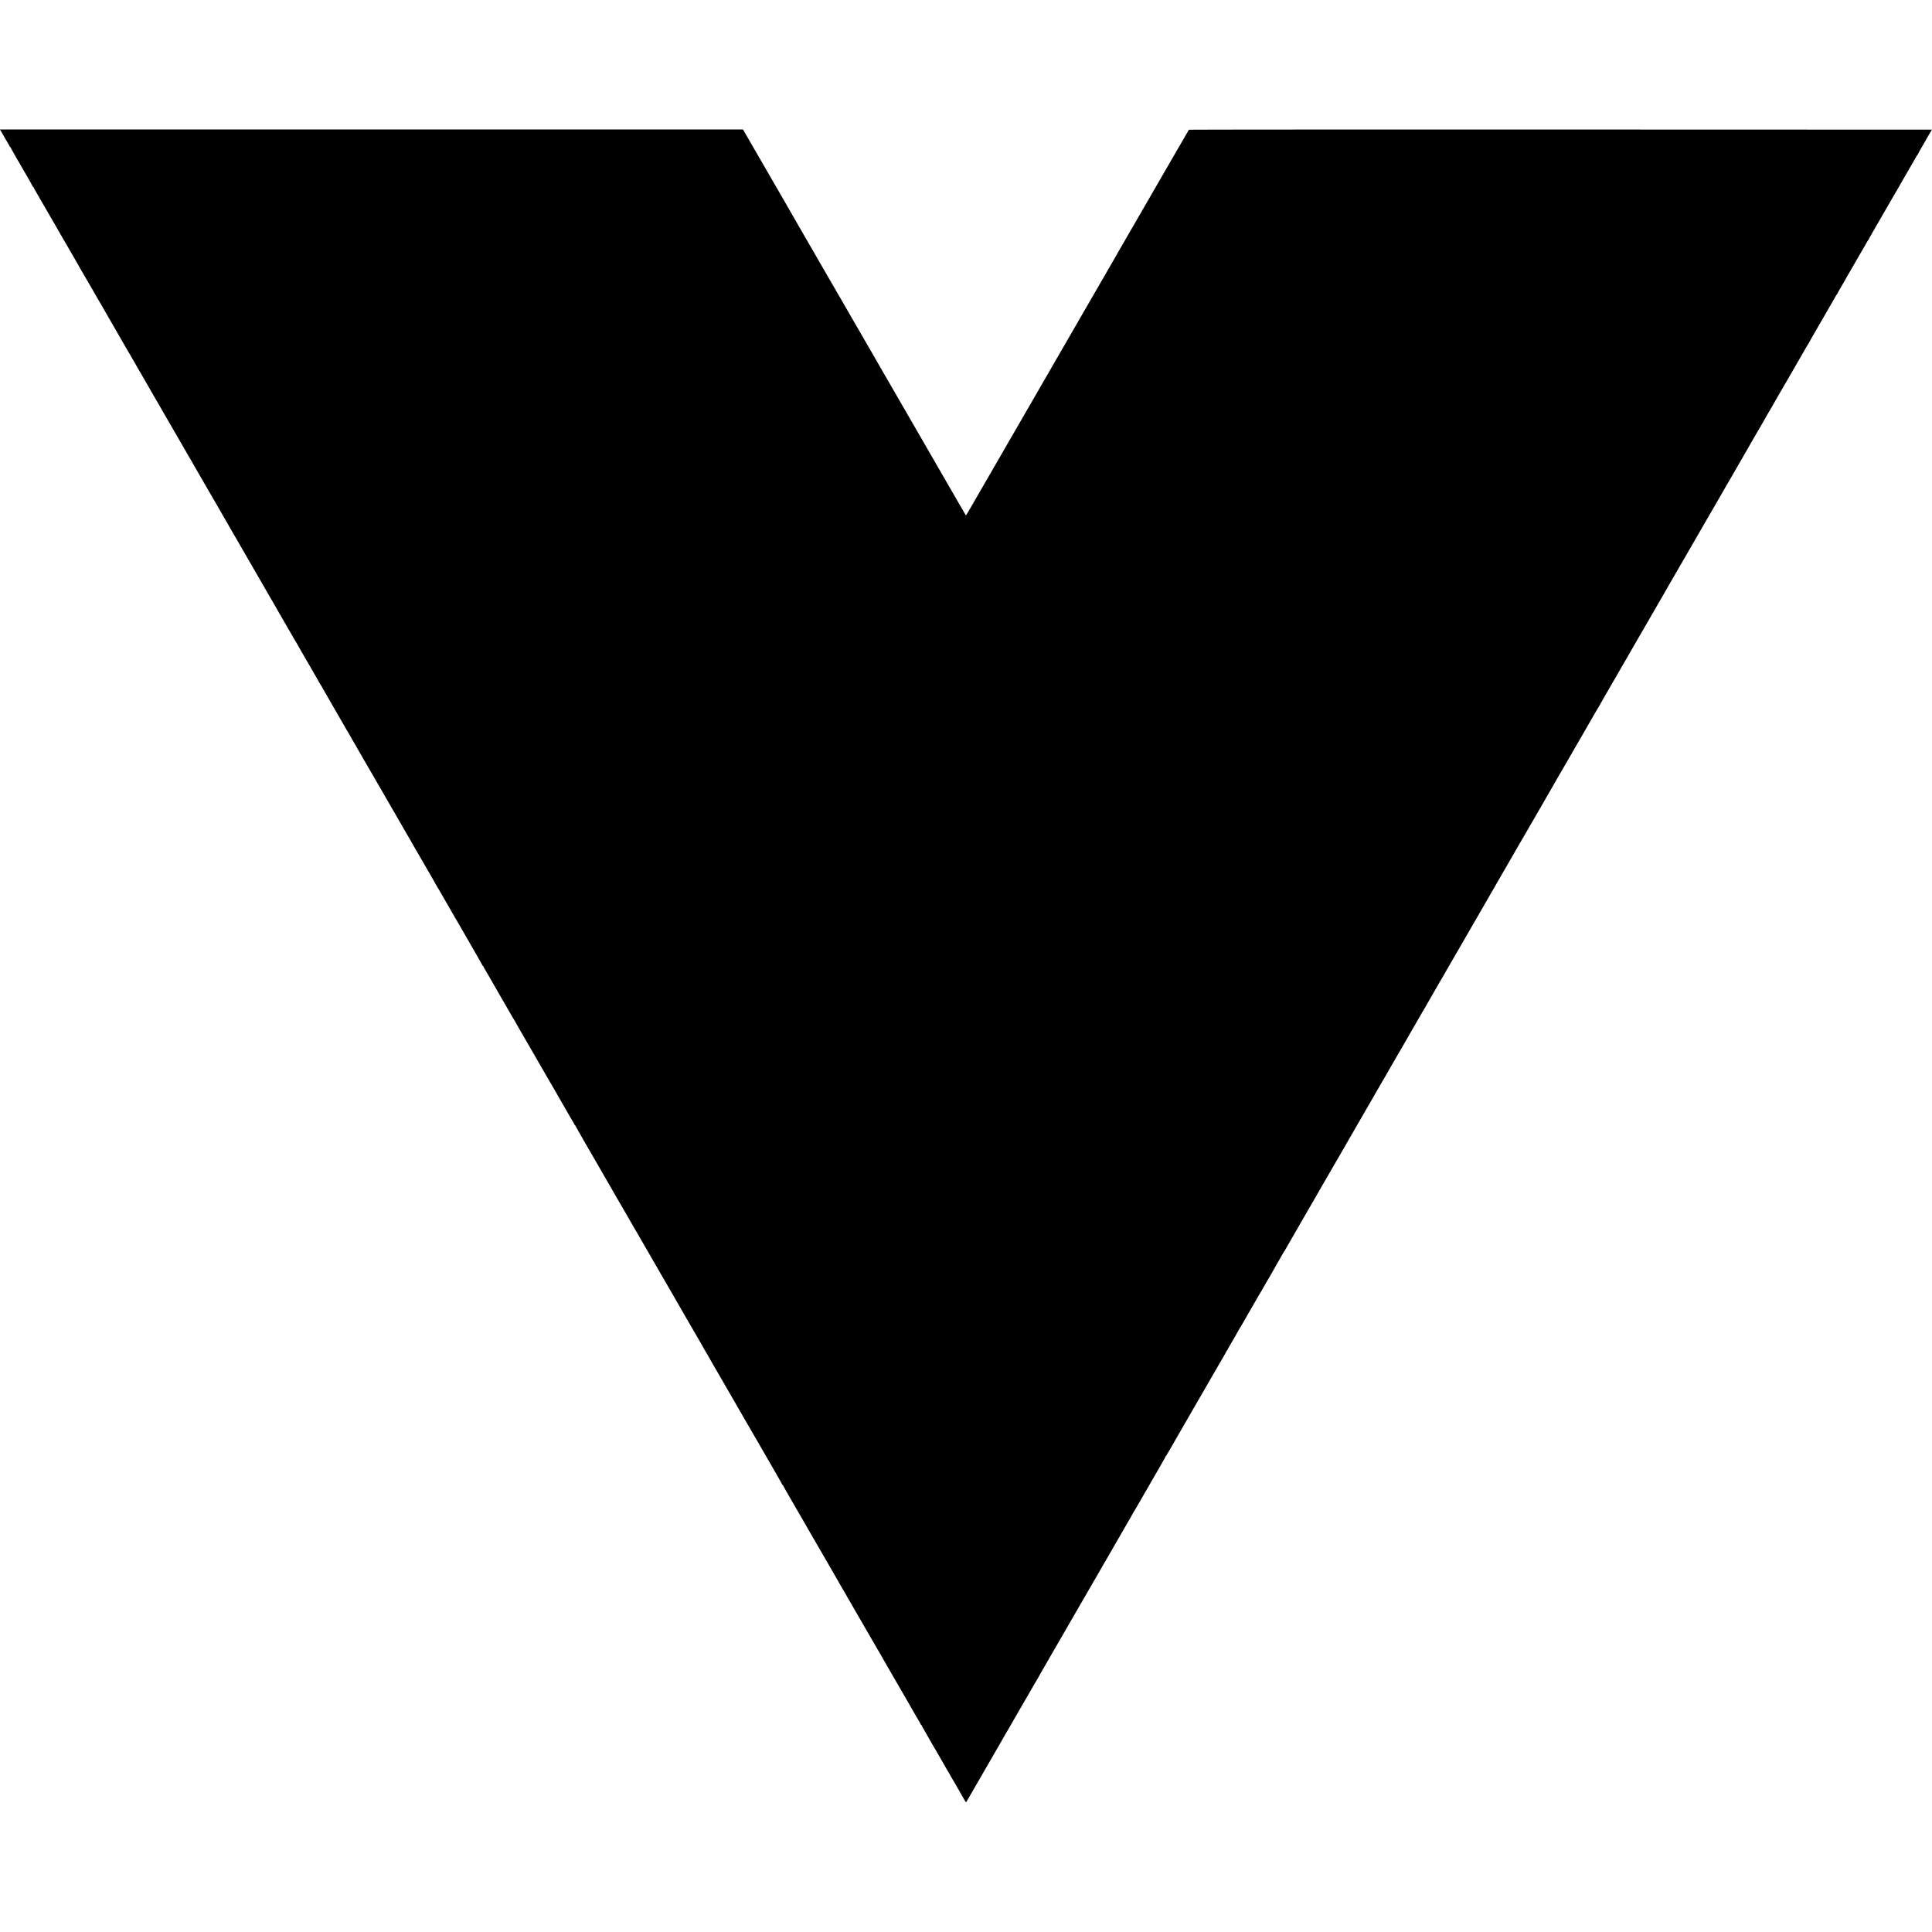
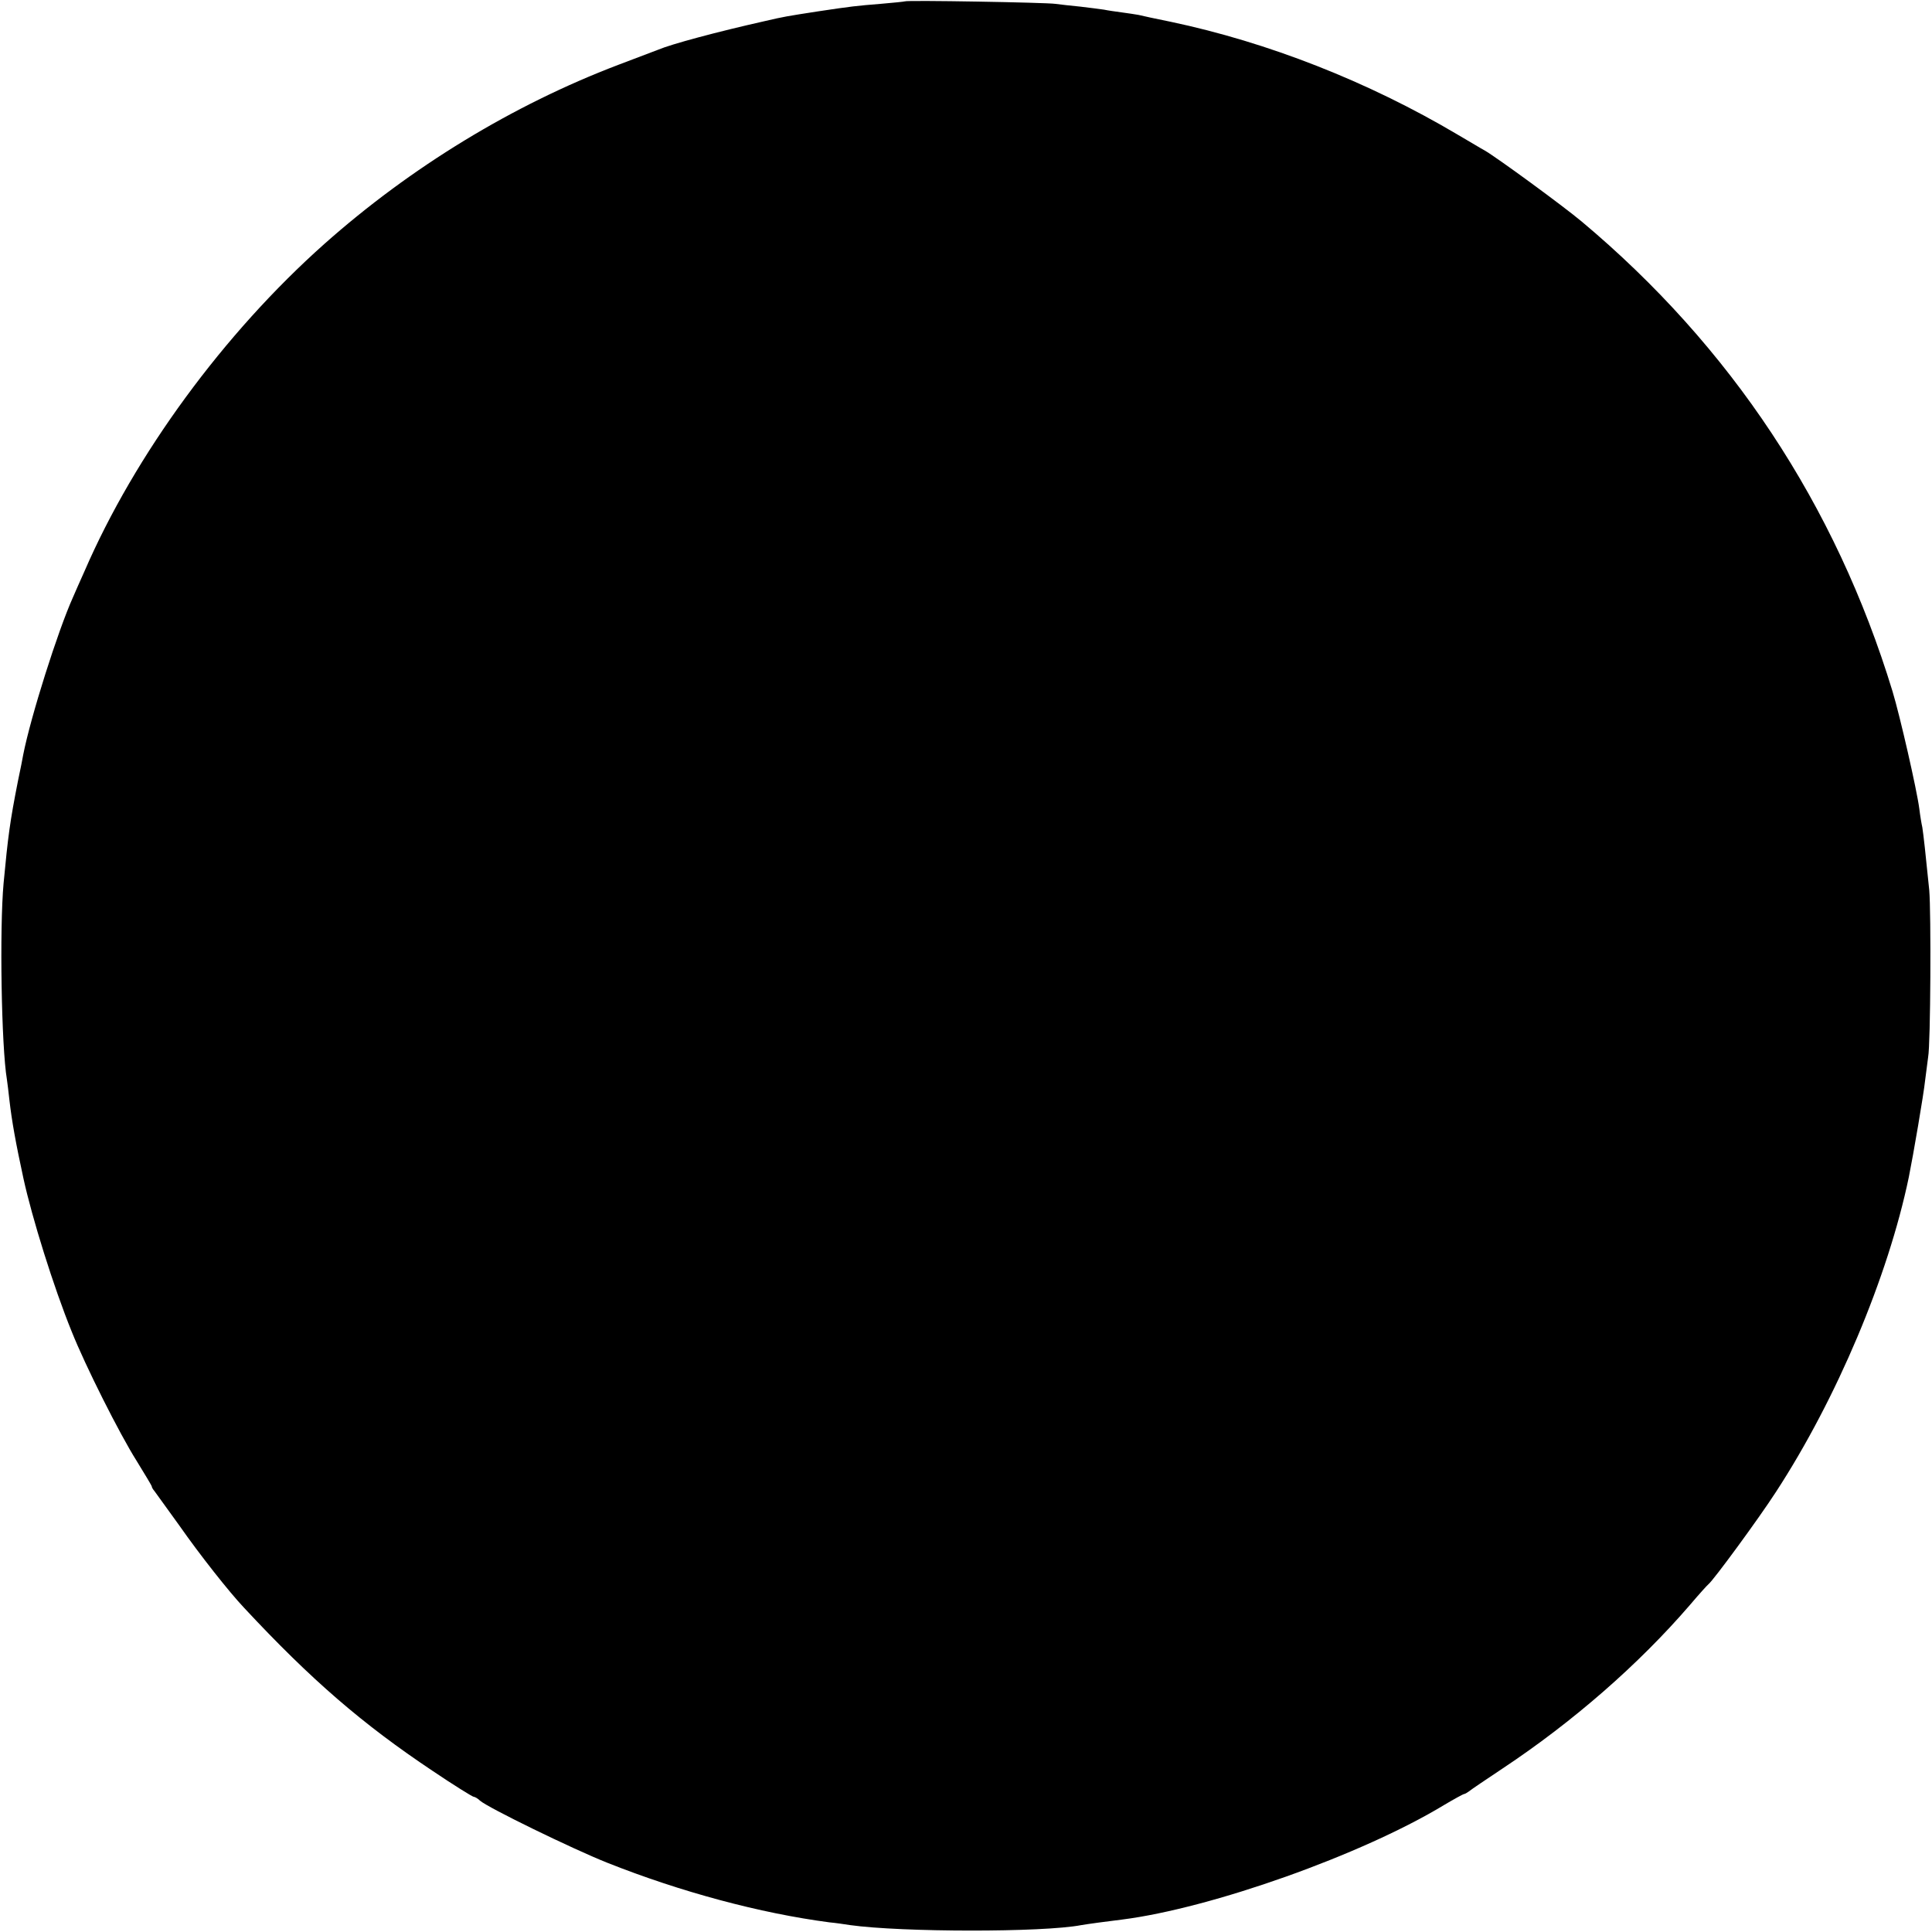
- <svg xmlns="http://www.w3.org/2000/svg" version="1.0" width="16pt" height="16pt" viewBox="0 0 16 16" preserveAspectRatio="xMidYMid meet">
-   <g transform="translate(0,16) scale(0.00032,-0.00032)" fill="#000000" stroke="none">
-     <path d="M18 46618 c45 -75 122 -207 122 -211 0 -2 25 -45 55 -95 30 -50 55 -96 55 -102 0 -5 5 -10 10 -10 6 0 10 -4 10 -9 0 -5 73 -135 161 -288 89 -153 173 -298 187 -323 14 -25 32 -57 41 -72 88 -149 187 -324 189 -335 2 -7 8 -13 13 -13 5 0 9 -4 9 -10 0 -5 46 -89 103 -187 175 -302 490 -846 507 -876 8 -16 20 -36 25 -45 28 -46 290 -498 339 -585 13 -23 74 -129 136 -236 61 -107 123 -215 137 -240 14 -25 29 -50 33 -56 5 -5 23 -37 40 -70 18 -33 38 -67 44 -75 11 -16 21 -33 63 -109 14 -25 29 -50 33 -56 4 -5 21 -35 38 -65 55 -100 261 -455 269 -465 4 -5 14 -21 20 -35 15 -29 41 -75 103 -180 24 -41 52 -88 60 -105 9 -16 57 -100 107 -185 112 -193 362 -626 380 -660 8 -14 23 -38 33 -55 11 -16 23 -37 27 -45 4 -8 26 -46 48 -85 23 -38 53 -90 67 -115 46 -81 64 -113 178 -310 62 -107 121 -210 132 -227 37 -67 56 -99 85 -148 16 -27 32 -57 36 -65 4 -8 15 -27 25 -42 9 -15 53 -89 96 -165 44 -76 177 -307 296 -513 120 -206 268 -463 330 -570 131 -227 117 -203 200 -348 36 -62 73 -125 82 -140 10 -15 21 -34 25 -42 4 -8 20 -37 36 -65 17 -27 38 -65 48 -82 49 -85 64 -111 87 -153 13 -25 28 -49 32 -55 4 -5 78 -134 165 -285 87 -151 166 -288 176 -305 10 -16 26 -43 35 -59 9 -17 125 -217 257 -445 132 -229 253 -441 270 -471 17 -30 45 -79 64 -108 18 -29 33 -54 33 -57 0 -2 20 -37 44 -77 24 -40 123 -212 221 -383 97 -170 190 -330 205 -355 16 -25 39 -65 53 -90 13 -25 81 -144 152 -265 70 -121 137 -238 150 -260 12 -22 37 -65 55 -95 18 -30 43 -73 55 -95 12 -22 48 -85 80 -140 77 -132 163 -280 190 -330 13 -22 71 -123 130 -225 59 -102 116 -199 126 -217 10 -17 29 -50 43 -72 15 -22 26 -43 26 -45 0 -2 27 -50 60 -106 33 -56 60 -103 60 -105 0 -2 55 -98 90 -155 8 -14 182 -316 239 -414 13 -22 45 -79 72 -124 27 -46 49 -86 49 -89 0 -2 14 -24 30 -48 16 -24 30 -46 30 -49 0 -5 74 -135 100 -176 5 -8 24 -42 43 -75 50 -88 58 -101 262 -455 104 -179 199 -345 213 -370 14 -25 28 -49 32 -55 4 -5 17 -26 28 -45 10 -19 62 -109 114 -200 114 -197 133 -230 170 -295 16 -27 33 -57 38 -65 17 -28 96 -165 103 -180 4 -8 16 -28 26 -45 10 -16 77 -131 148 -255 72 -124 181 -313 243 -420 62 -107 121 -209 131 -227 35 -62 323 -560 392 -678 38 -66 83 -145 100 -175 16 -30 33 -59 37 -65 4 -5 17 -27 29 -47 34 -61 56 -100 90 -156 17 -29 31 -55 31 -57 0 -2 17 -32 39 -67 21 -35 134 -229 251 -433 117 -203 235 -407 261 -451 27 -45 49 -85 49 -88 0 -4 8 -19 19 -34 15 -21 200 -341 309 -533 10 -19 33 -58 51 -87 17 -29 31 -54 31 -56 0 -2 25 -44 55 -94 30 -50 55 -95 55 -98 0 -4 6 -15 14 -23 7 -9 27 -41 43 -71 17 -30 170 -297 342 -594 171 -296 311 -542 311 -547 0 -5 5 -9 10 -9 6 0 10 -4 10 -10 0 -5 22 -47 49 -92 27 -46 58 -99 68 -118 24 -43 81 -140 93 -160 5 -8 66 -114 135 -235 69 -121 130 -227 135 -235 12 -21 259 -447 283 -490 10 -19 28 -47 38 -62 11 -14 19 -29 19 -32 0 -3 37 -69 83 -148 99 -170 305 -526 337 -583 13 -22 31 -53 41 -70 11 -16 22 -37 26 -45 7 -14 82 -146 103 -180 14 -24 181 -311 205 -355 13 -22 46 -80 75 -130 29 -49 64 -110 78 -135 14 -25 51 -88 82 -140 31 -52 59 -102 63 -110 4 -8 18 -33 31 -55 205 -353 284 -489 309 -535 17 -30 45 -78 62 -106 18 -28 36 -60 39 -72 4 -12 12 -22 17 -22 5 0 9 -4 9 -10 0 -5 109 -197 241 -427 133 -230 250 -431 259 -448 51 -90 222 -385 280 -485 37 -63 78 -135 92 -160 14 -25 67 -117 118 -205 51 -88 101 -175 111 -193 34 -58 55 -95 149 -257 51 -88 101 -173 110 -190 9 -16 76 -131 147 -255 72 -124 140 -241 151 -260 61 -108 281 -489 355 -615 38 -66 77 -133 87 -150 35 -63 91 -161 100 -175 14 -23 99 -169 128 -220 54 -97 135 -235 142 -245 4 -5 20 -32 35 -60 26 -48 238 -416 276 -480 10 -16 26 -46 37 -65 30 -53 382 -661 403 -695 10 -16 22 -37 26 -45 4 -8 26 -48 50 -88 24 -41 43 -75 43 -77 0 -2 22 -40 50 -85 27 -45 50 -84 50 -86 0 -3 38 -69 83 -147 84 -142 302 -520 340 -587 10 -19 34 -60 52 -90 18 -30 44 -75 57 -100 14 -25 45 -79 70 -120 25 -41 56 -96 70 -121 14 -25 77 -133 138 -240 62 -107 122 -210 132 -229 25 -43 310 -535 337 -581 11 -19 26 -45 34 -59 17 -32 238 -414 266 -460 11 -19 24 -41 28 -49 3 -7 75 -133 160 -278 84 -146 153 -269 153 -274 0 -5 5 -9 10 -9 6 0 10 -4 10 -10 0 -5 82 -150 181 -322 182 -314 201 -346 240 -415 12 -21 80 -139 152 -263 71 -124 141 -245 155 -270 14 -25 28 -49 32 -55 6 -8 145 -248 220 -380 37 -66 209 -362 229 -395 11 -19 24 -42 28 -49 4 -8 67 -118 140 -243 73 -125 133 -230 133 -233 0 -2 15 -28 33 -57 19 -29 47 -78 64 -108 17 -30 53 -93 79 -139 53 -90 82 -141 157 -272 82 -142 115 -199 381 -659 142 -245 268 -463 281 -485 12 -22 71 -125 132 -230 60 -104 172 -298 248 -430 76 -132 146 -253 156 -270 11 -16 22 -36 26 -44 3 -8 30 -54 60 -103 29 -49 53 -91 53 -93 0 -3 18 -34 40 -70 22 -36 40 -67 40 -69 0 -2 37 -66 81 -142 45 -77 98 -168 119 -204 20 -36 47 -81 58 -100 12 -19 27 -47 33 -62 6 -16 15 -28 20 -28 5 0 9 -4 9 -9 0 -6 63 -118 140 -251 77 -133 140 -243 140 -245 0 -2 18 -33 41 -70 22 -37 49 -83 60 -101 10 -19 29 -51 40 -71 25 -45 109 -189 126 -218 7 -11 17 -29 22 -40 6 -11 22 -38 35 -60 14 -22 37 -62 52 -90 14 -27 35 -62 45 -77 11 -14 19 -29 19 -32 0 -3 18 -35 40 -71 22 -36 40 -67 40 -69 0 -2 19 -35 42 -72 23 -38 55 -94 72 -124 26 -47 139 -244 171 -298 6 -9 21 -36 34 -60 28 -48 37 -51 51 -19 6 12 19 36 29 52 10 17 27 46 38 65 11 19 104 181 208 360 103 179 199 345 213 370 14 25 42 74 64 109 21 34 38 65 38 67 0 2 18 33 40 69 22 36 40 67 40 69 0 3 177 310 199 346 16 26 136 234 140 244 2 5 25 44 52 88 27 44 49 81 49 84 0 2 18 34 40 70 22 36 40 67 40 69 0 2 20 36 43 77 35 58 169 289 297 513 9 17 50 86 90 155 40 69 86 150 103 180 16 30 35 62 41 70 6 8 16 24 22 35 35 64 72 129 167 293 59 100 116 199 127 220 11 20 30 53 41 72 43 72 1070 1850 1121 1940 14 25 65 113 113 195 48 83 96 166 107 185 10 19 28 50 38 68 11 18 73 124 137 235 64 111 175 303 246 427 71 124 173 299 225 390 52 91 116 202 143 248 27 45 49 85 49 89 0 4 6 14 14 22 7 9 28 43 46 76 26 47 251 436 378 655 11 19 29 51 40 70 11 19 101 176 201 348 99 172 181 317 181 323 0 5 5 9 10 9 6 0 10 5 10 11 0 6 8 23 18 37 11 15 32 52 49 82 16 30 130 228 253 440 122 212 234 405 248 430 13 25 39 70 57 100 39 65 69 117 130 225 25 44 50 87 55 95 12 19 78 134 220 380 61 107 129 224 150 260 161 277 222 382 246 425 15 28 47 83 71 123 24 41 43 78 43 83 0 5 4 9 8 9 4 0 13 12 19 28 7 15 23 45 36 67 66 110 277 478 277 483 0 3 6 13 14 21 7 9 27 41 43 71 17 30 45 80 63 110 34 57 375 649 394 685 6 11 16 27 22 35 6 8 26 42 44 75 18 33 41 74 51 90 10 17 24 41 32 55 54 97 72 128 88 152 11 14 19 28 19 30 0 3 79 141 175 308 96 167 175 305 175 308 0 3 6 13 14 21 7 9 26 39 41 66 33 60 276 483 338 587 24 40 46 80 50 88 4 8 13 24 20 35 14 23 95 163 125 215 11 19 52 91 92 160 40 69 80 139 90 155 9 17 103 179 207 360 105 182 200 346 211 365 103 181 463 802 489 845 7 11 15 27 19 35 4 8 29 51 55 95 64 110 828 1433 848 1470 9 17 24 41 33 55 9 14 29 48 45 77 15 28 52 93 82 145 30 51 62 107 71 123 17 30 231 398 400 690 51 88 103 179 115 202 12 23 26 48 32 55 6 7 24 38 40 68 17 30 61 107 98 170 37 63 84 144 103 180 19 36 41 72 48 81 8 8 14 18 14 21 0 4 27 51 59 106 32 55 72 124 89 154 16 29 71 125 122 213 51 88 104 180 118 205 13 25 28 50 32 55 4 6 17 26 28 45 11 19 45 80 77 135 31 55 66 116 77 135 11 19 88 152 171 295 401 694 620 1072 650 1125 11 19 87 152 170 295 83 143 158 273 166 288 9 16 21 36 26 45 6 9 31 52 55 96 25 43 54 94 66 115 11 20 95 164 186 321 91 157 173 299 182 315 9 17 26 46 37 65 12 19 66 114 121 210 56 96 108 186 117 200 8 14 24 40 34 59 24 45 383 664 412 713 5 9 17 29 26 45 15 28 120 210 241 419 36 61 68 117 72 125 4 8 12 23 19 34 35 57 245 420 262 453 11 20 35 61 53 90 17 29 32 54 32 56 0 3 28 51 62 108 33 57 70 119 80 138 10 19 23 42 28 50 5 8 32 53 59 100 27 47 149 258 271 470 122 212 234 405 248 430 30 53 62 108 80 135 6 11 15 27 19 35 4 8 85 150 181 315 96 165 187 323 202 350 31 56 116 202 130 225 5 8 25 42 43 75 19 33 92 159 162 280 149 257 157 271 202 350 19 33 38 67 43 75 9 14 228 392 275 475 12 22 55 96 95 165 40 69 80 139 90 155 24 42 202 350 221 383 9 15 27 47 41 72 14 25 75 131 136 236 61 106 121 210 134 232 99 172 271 470 279 482 5 8 23 40 40 70 18 30 81 141 142 245 60 105 121 210 135 235 14 25 71 124 127 220 56 96 143 247 194 335 51 88 96 167 102 175 14 24 180 311 204 355 23 43 340 590 356 615 5 8 50 87 101 175 171 301 517 898 582 1008 25 43 46 81 46 83 0 2 12 23 27 47 14 23 40 67 56 97 16 30 35 62 42 70 7 8 15 22 18 30 4 8 20 38 37 65 16 28 33 57 37 65 6 12 111 196 143 250 5 8 55 95 112 193 57 98 113 195 126 215 12 20 27 46 32 57 6 11 14 27 20 35 5 8 76 130 156 270 80 140 165 287 187 325 23 39 52 90 66 115 13 25 30 52 37 61 8 8 14 18 14 21 0 4 41 77 92 165 50 87 175 302 276 478 101 176 208 360 236 408 28 49 67 117 86 152 19 35 41 70 48 77 6 6 12 15 12 19 0 7 124 224 167 291 12 21 23 40 23 42 0 2 21 40 46 83 26 43 55 92 64 109 54 95 327 568 354 614 19 30 45 75 59 100 71 128 82 145 89 148 4 2 8 8 8 13 0 5 42 82 94 172 311 538 496 858 518 897 14 25 40 70 58 100 18 30 42 71 53 90 10 19 79 139 152 265 73 127 142 246 153 265 10 19 43 76 72 125 29 50 63 108 75 130 65 116 80 140 87 143 4 2 8 8 8 12 0 8 114 212 140 250 6 8 14 24 20 35 5 11 54 97 108 190 l100 170 -9611 3 c-5286 1 -9614 -1 -9618 -5 -5 -6 -419 -719 -619 -1068 -89 -155 -267 -463 -323 -560 -38 -66 -81 -140 -95 -165 -31 -56 -263 -457 -526 -910 -110 -190 -224 -388 -254 -440 -29 -52 -61 -109 -71 -125 -23 -39 -243 -420 -268 -465 -11 -19 -204 -352 -428 -740 -224 -388 -477 -826 -563 -975 -85 -148 -185 -322 -222 -385 -37 -63 -120 -207 -185 -320 -65 -113 -177 -306 -248 -430 -72 -124 -172 -297 -222 -385 -51 -88 -142 -245 -202 -350 -131 -226 -247 -427 -408 -705 -65 -113 -249 -432 -410 -710 -160 -278 -388 -673 -506 -877 -118 -205 -216 -373 -219 -373 -3 0 -52 82 -109 183 -58 100 -144 250 -192 332 -95 164 -402 696 -647 1120 -85 149 -228 396 -317 550 -212 365 -982 1700 -1008 1745 -10 19 -43 76 -72 125 -29 50 -64 110 -77 135 -14 25 -63 110 -110 190 -47 80 -96 165 -110 190 -14 25 -99 171 -188 325 -89 154 -174 300 -188 325 -13 25 -64 113 -112 195 -48 83 -140 242 -205 355 -65 113 -183 317 -263 454 -79 137 -152 264 -163 282 -50 89 -335 583 -354 614 -12 19 -34 58 -50 85 -15 28 -129 226 -253 440 -124 215 -235 408 -247 430 -12 22 -69 121 -127 220 -58 99 -226 389 -373 645 -148 256 -324 561 -392 678 -67 117 -134 232 -147 255 -13 23 -33 59 -46 80 l-22 37 -9615 0 -9615 0 20 -32z" />
+ <svg xmlns="http://www.w3.org/2000/svg" version="1.0" width="700pt" height="700pt" viewBox="0 0 700 700" preserveAspectRatio="xMidYMid meet">
+   <g transform="translate(0,700) scale(0.1,-0.1)" fill="#000000" stroke="none">
+     <path d="M3278 6995 c-2 -1 -41 -5 -88 -9 -87 -7 -105 -9 -225 -27 -116 -18 -123 -19 -192 -35 -178 -40 -341 -84 -388 -104 -11 -4 -76 -29 -145 -55 -381 -145 -751 -370 -1065 -649 -364 -324 -686 -763 -869 -1186 -16 -36 -35 -78 -42 -95 -54 -120 -153 -432 -180 -570 -2 -11 -10 -54 -19 -95 -29 -147 -36 -200 -52 -370 -15 -165 -8 -592 12 -711 2 -13 6 -46 9 -74 9 -78 23 -156 51 -285 31 -142 109 -393 175 -555 49 -123 173 -370 235 -468 30 -49 55 -90 55 -93 0 -3 4 -10 10 -17 5 -7 46 -64 91 -126 72 -103 179 -239 234 -297 243 -261 429 -421 682 -590 77 -52 145 -94 149 -94 4 0 15 -6 23 -14 28 -25 333 -174 461 -225 267 -106 554 -183 805 -216 22 -2 56 -7 75 -10 186 -26 698 -27 838 0 16 3 104 15 147 20 324 41 870 235 1167 415 37 22 70 40 73 40 3 0 11 5 18 10 7 6 62 43 122 83 253 168 492 376 678 592 33 39 63 72 67 75 17 13 181 236 245 335 219 336 406 779 481 1140 16 79 54 301 59 350 4 33 9 71 11 85 9 47 11 525 4 605 -13 130 -21 202 -25 227 -3 13 -8 43 -11 68 -9 69 -70 336 -97 425 -206 676 -586 1250 -1127 1703 -67 56 -306 231 -351 257 -10 5 -54 32 -99 58 -324 192 -687 334 -1038 408 -54 11 -106 22 -117 25 -11 2 -38 6 -60 9 -22 3 -51 7 -65 10 -13 2 -52 7 -86 11 -33 3 -74 8 -90 10 -32 5 -540 14 -546 9z" />
  </g>
</svg>
